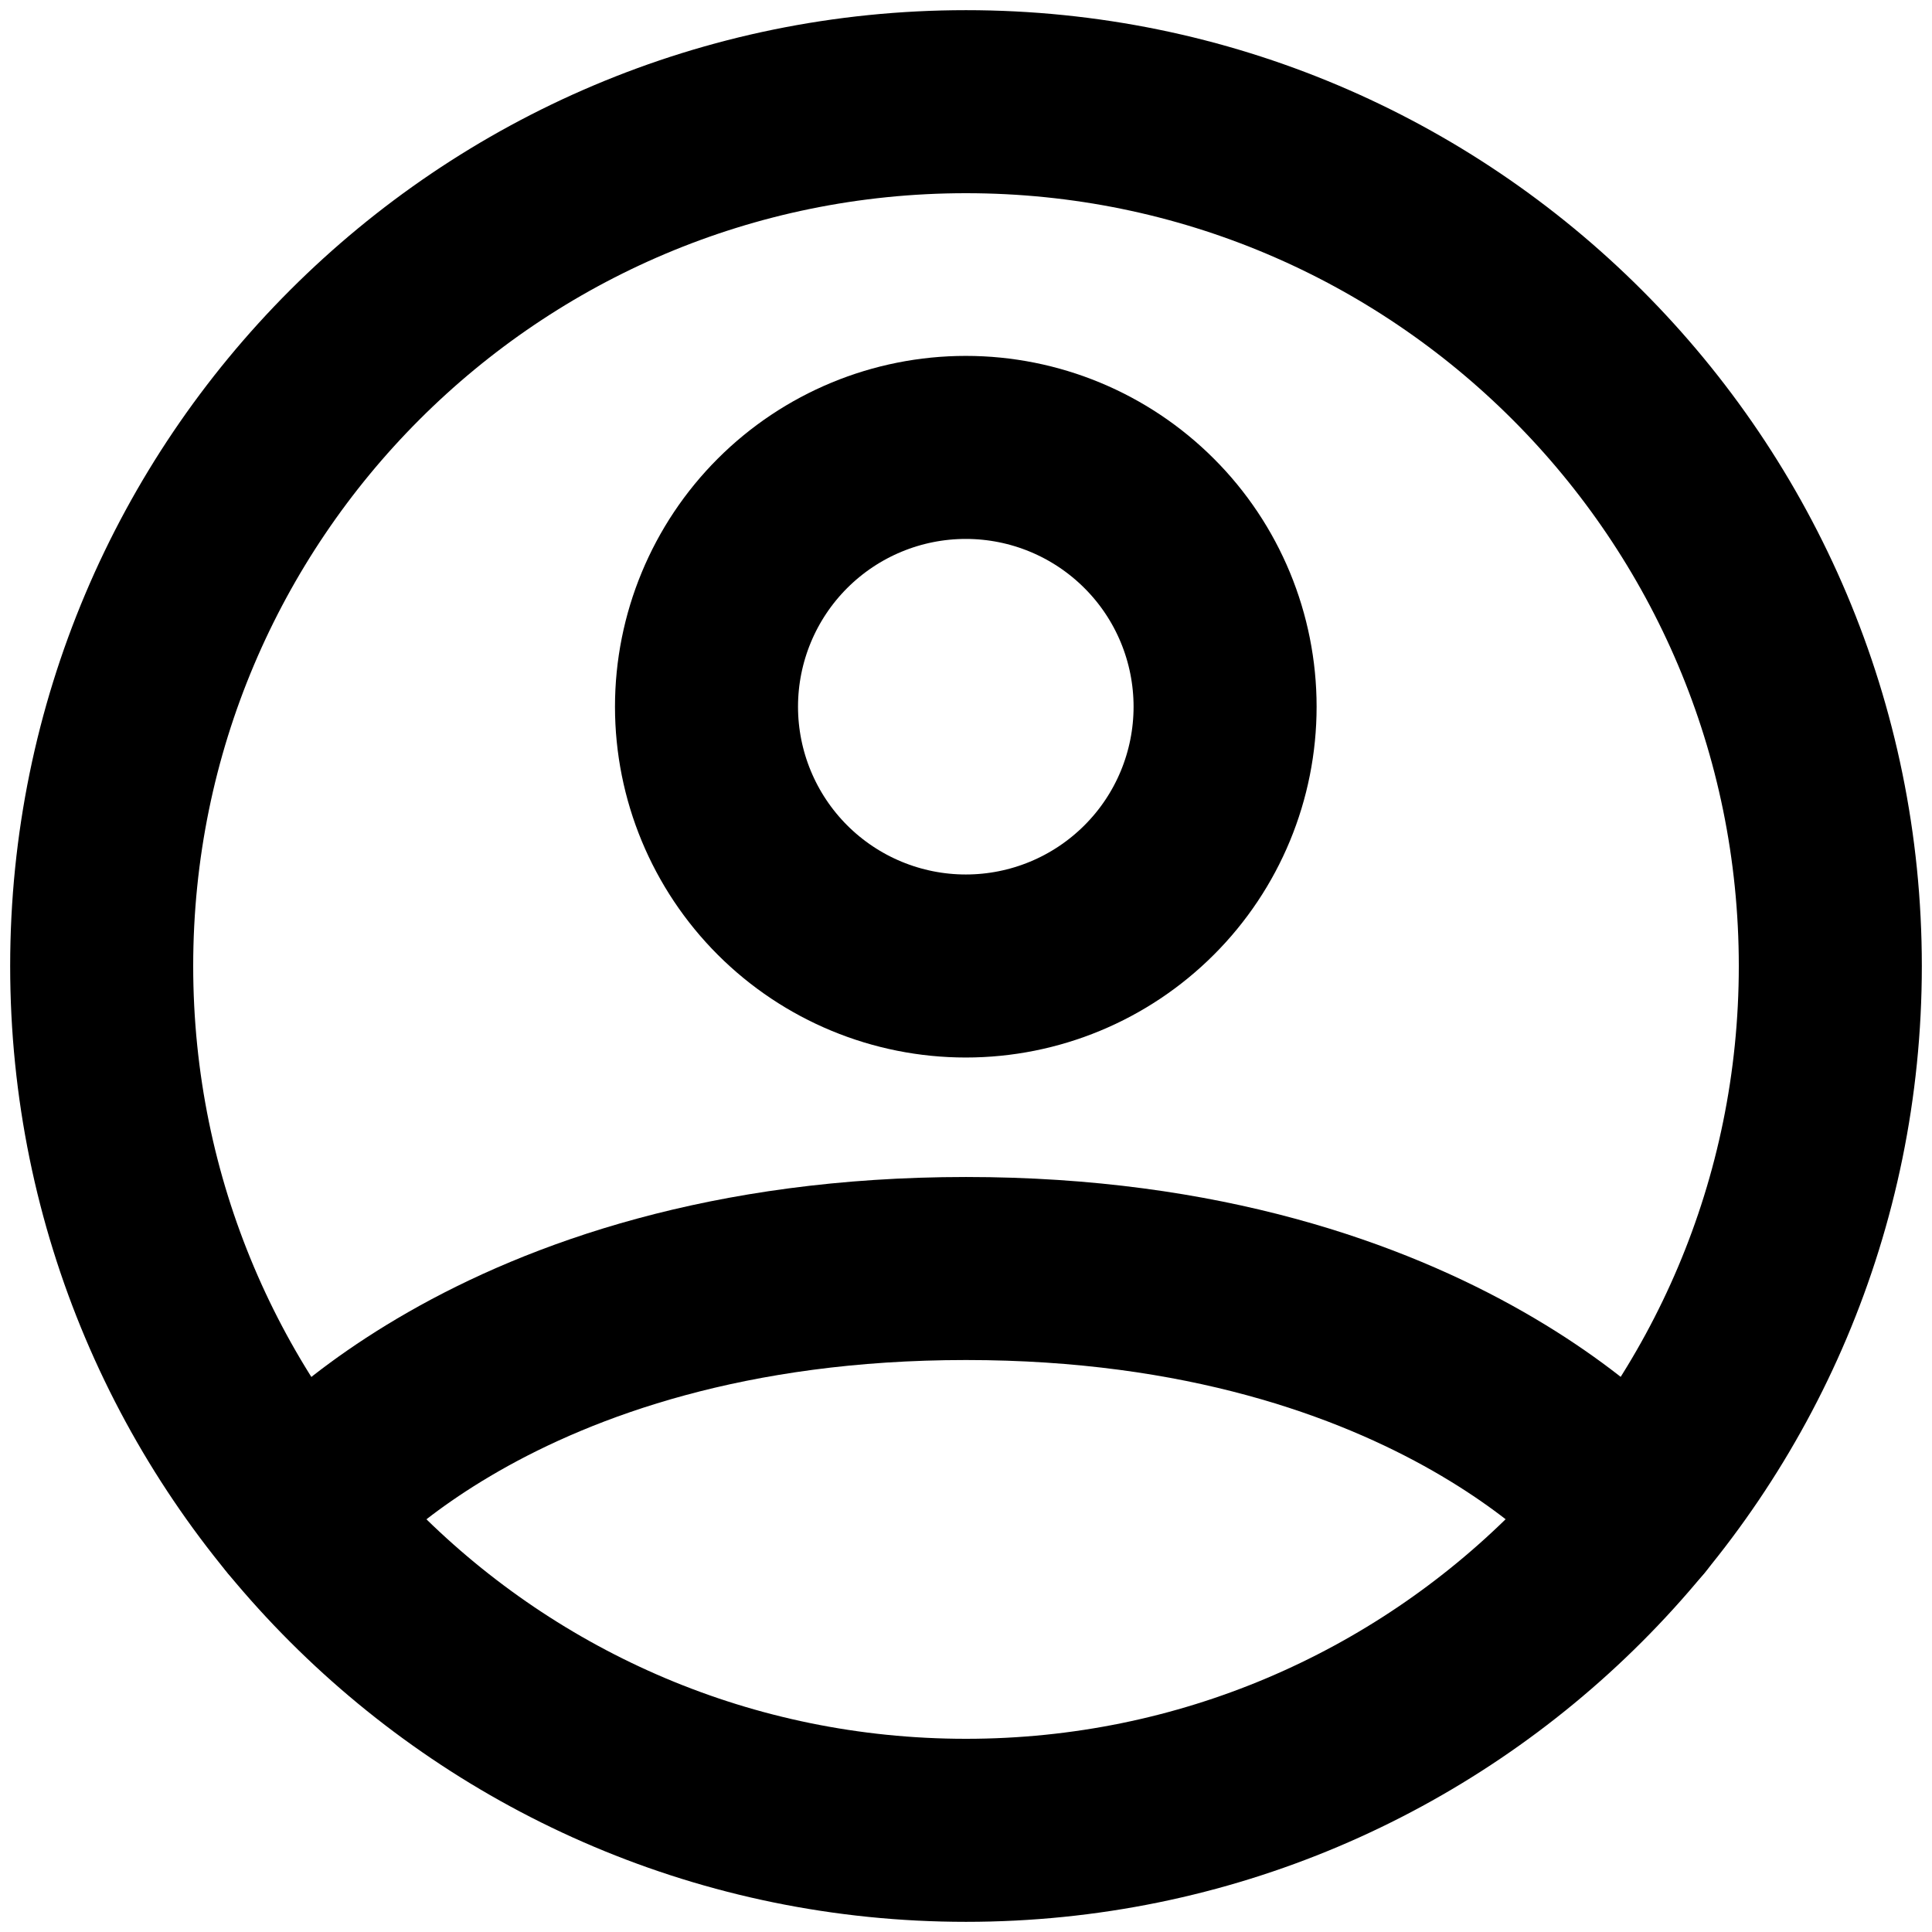
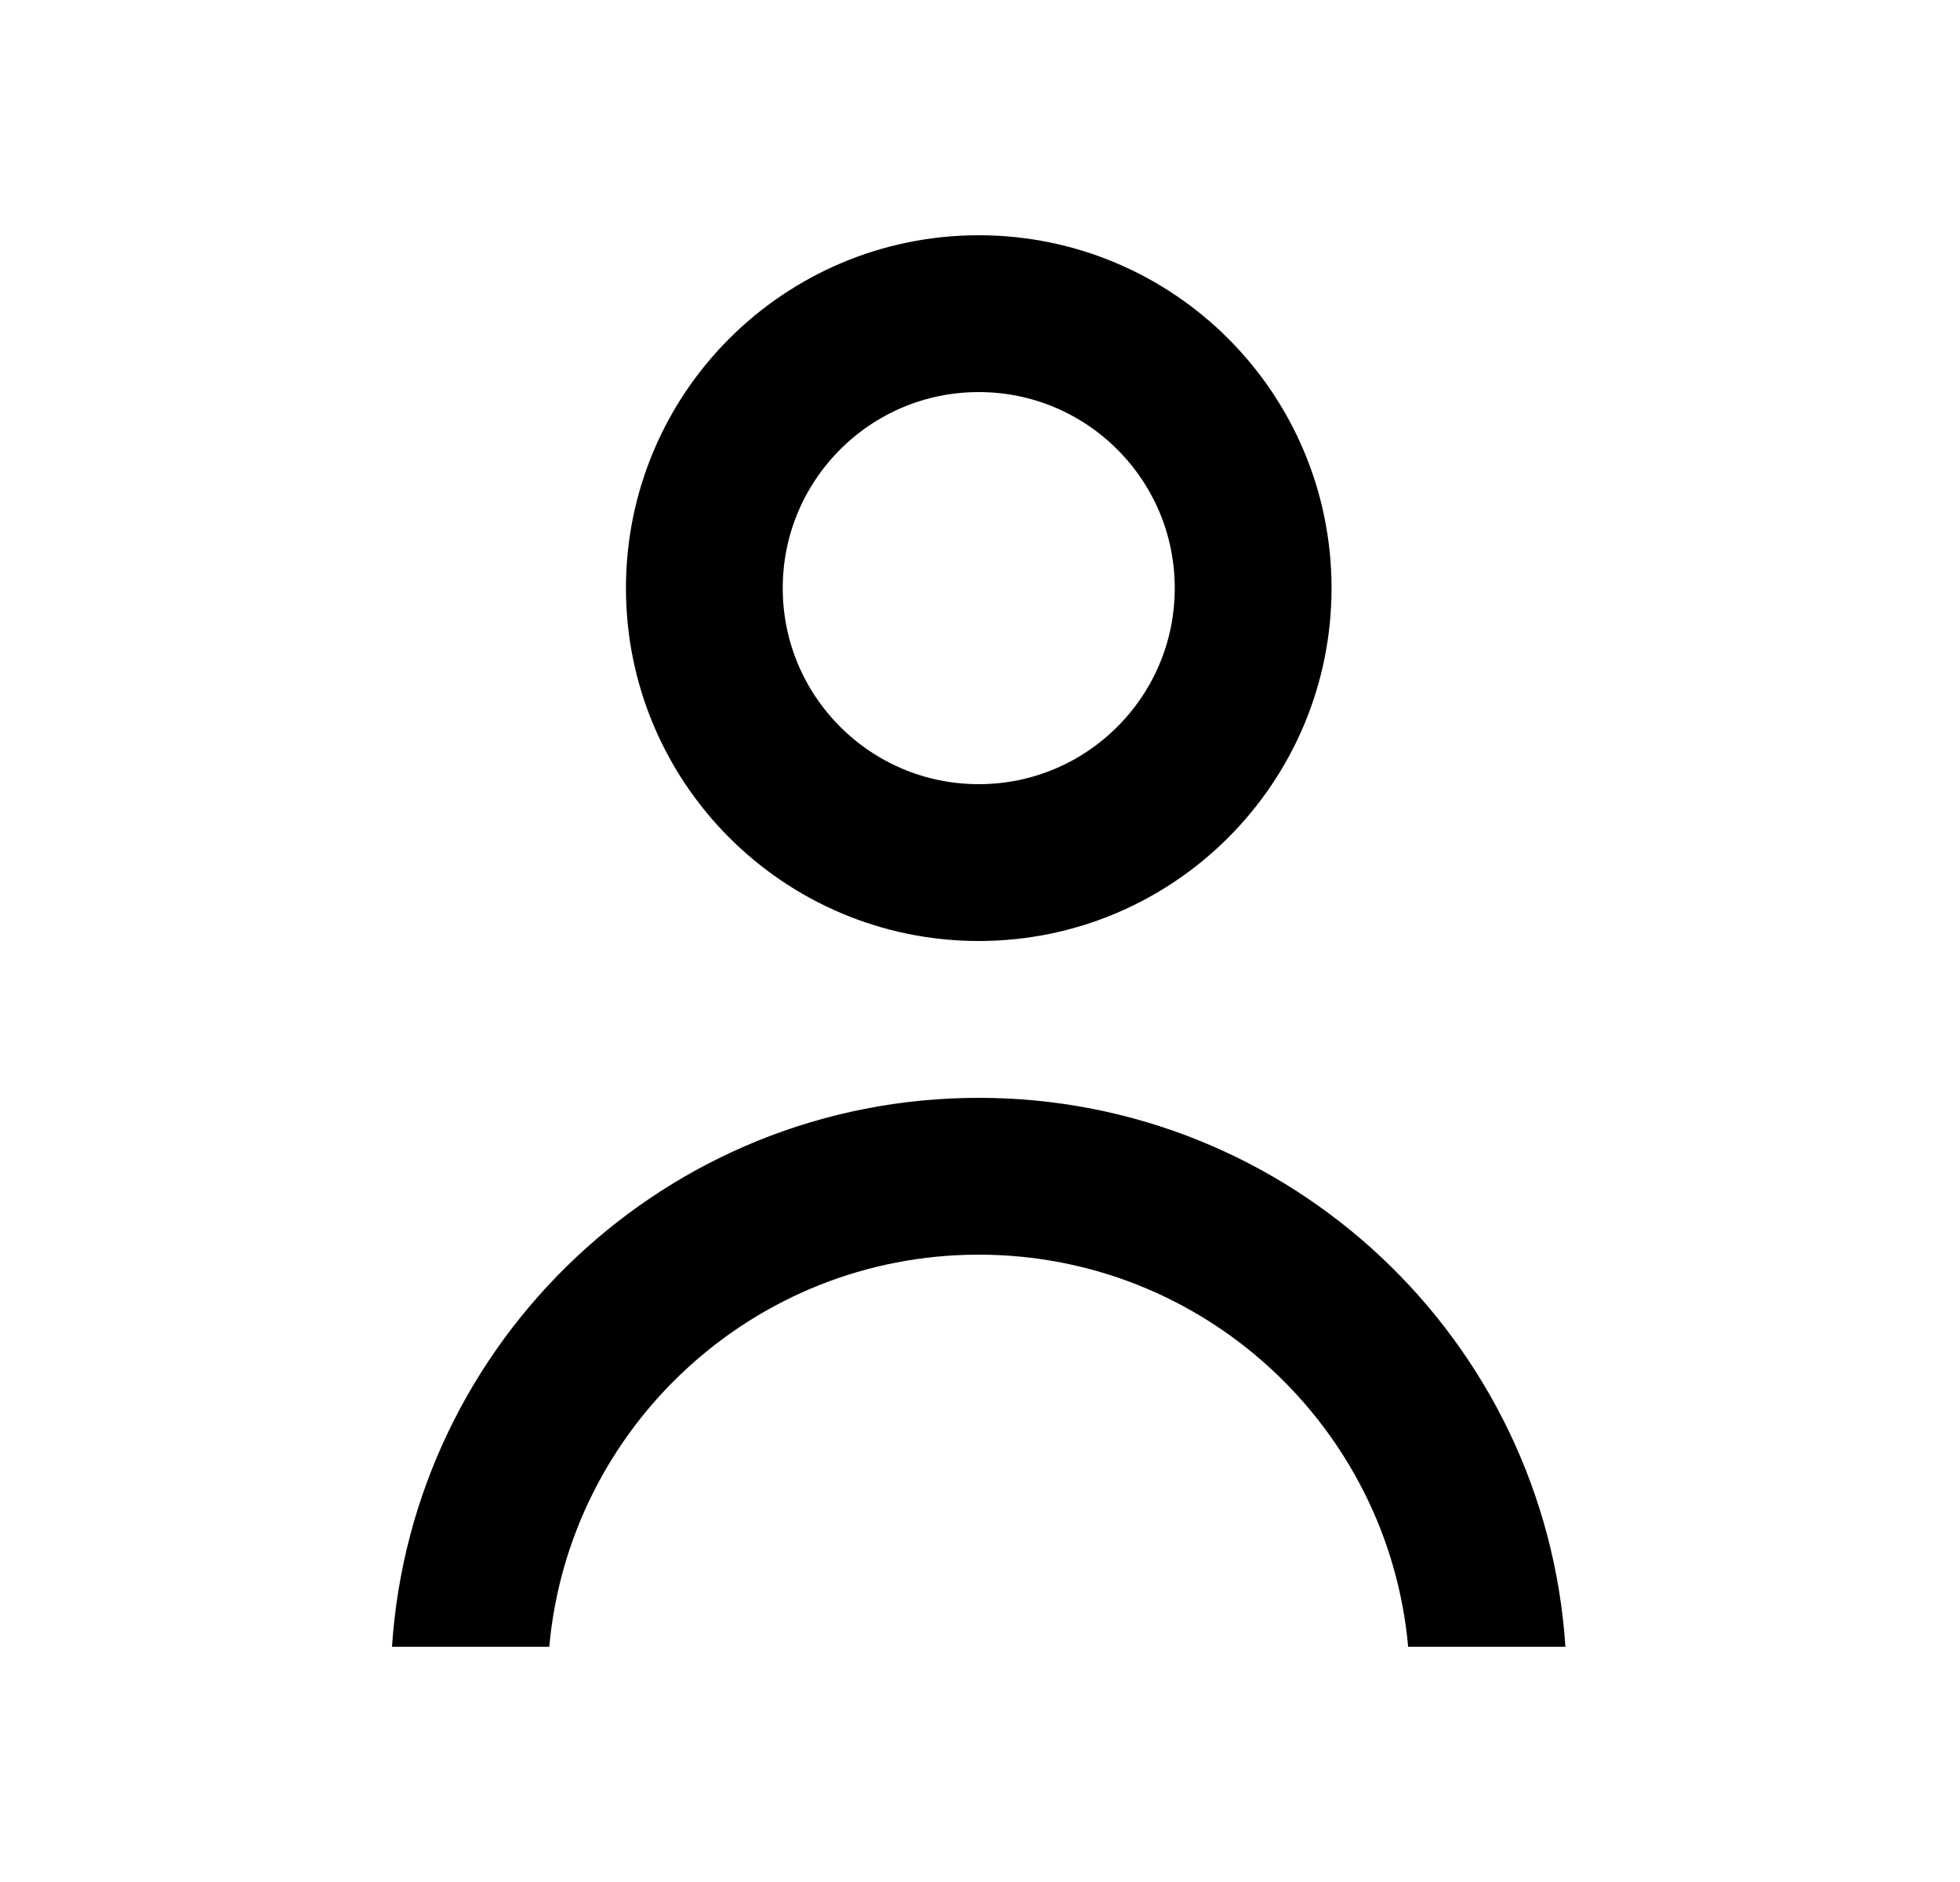
- <svg xmlns="http://www.w3.org/2000/svg" width="19" height="19" viewBox="0 0 19 19" fill="none">
-   <path d="M9.5 1C4.805 1 1 4.805 1 9.5C1 14.195 4.805 18 9.5 18C14.195 18 18 14.195 18 9.5C18 4.805 14.195 1 9.5 1Z" stroke="black" stroke-width="1.8" stroke-linecap="round" stroke-linejoin="round" />
-   <path d="M2.931 14.894C2.931 14.894 4.825 12.475 9.5 12.475C14.175 12.475 16.071 14.894 16.071 14.894" stroke="black" stroke-width="1.8" stroke-linecap="round" stroke-linejoin="round" />
-   <path d="M9.498 9.5C10.175 9.5 10.823 9.231 11.301 8.753C11.78 8.275 12.048 7.626 12.048 6.95C12.048 6.274 11.78 5.625 11.301 5.147C10.823 4.669 10.175 4.4 9.498 4.4C8.822 4.4 8.173 4.669 7.695 5.147C7.217 5.625 6.948 6.274 6.948 6.95C6.948 7.626 7.217 8.275 7.695 8.753C8.173 9.231 8.822 9.5 9.498 9.5V9.5Z" stroke="black" stroke-width="1.8" stroke-linecap="round" stroke-linejoin="round" />
+ <svg xmlns="http://www.w3.org/2000/svg" width="25" height="24" viewBox="0 0 25 24" fill="none">
+   <circle cx="12.484" cy="7.5" r="3.5" stroke="black" stroke-width="2" />
+   <path fill-rule="evenodd" clip-rule="evenodd" d="M19.967 21C19.71 17.091 16.458 14 12.484 14C8.509 14 5.257 17.091 5 21H7.006C7.259 18.197 9.615 16 12.484 16C15.353 16 17.709 18.197 17.961 21H19.967Z" fill="black" />
</svg>
